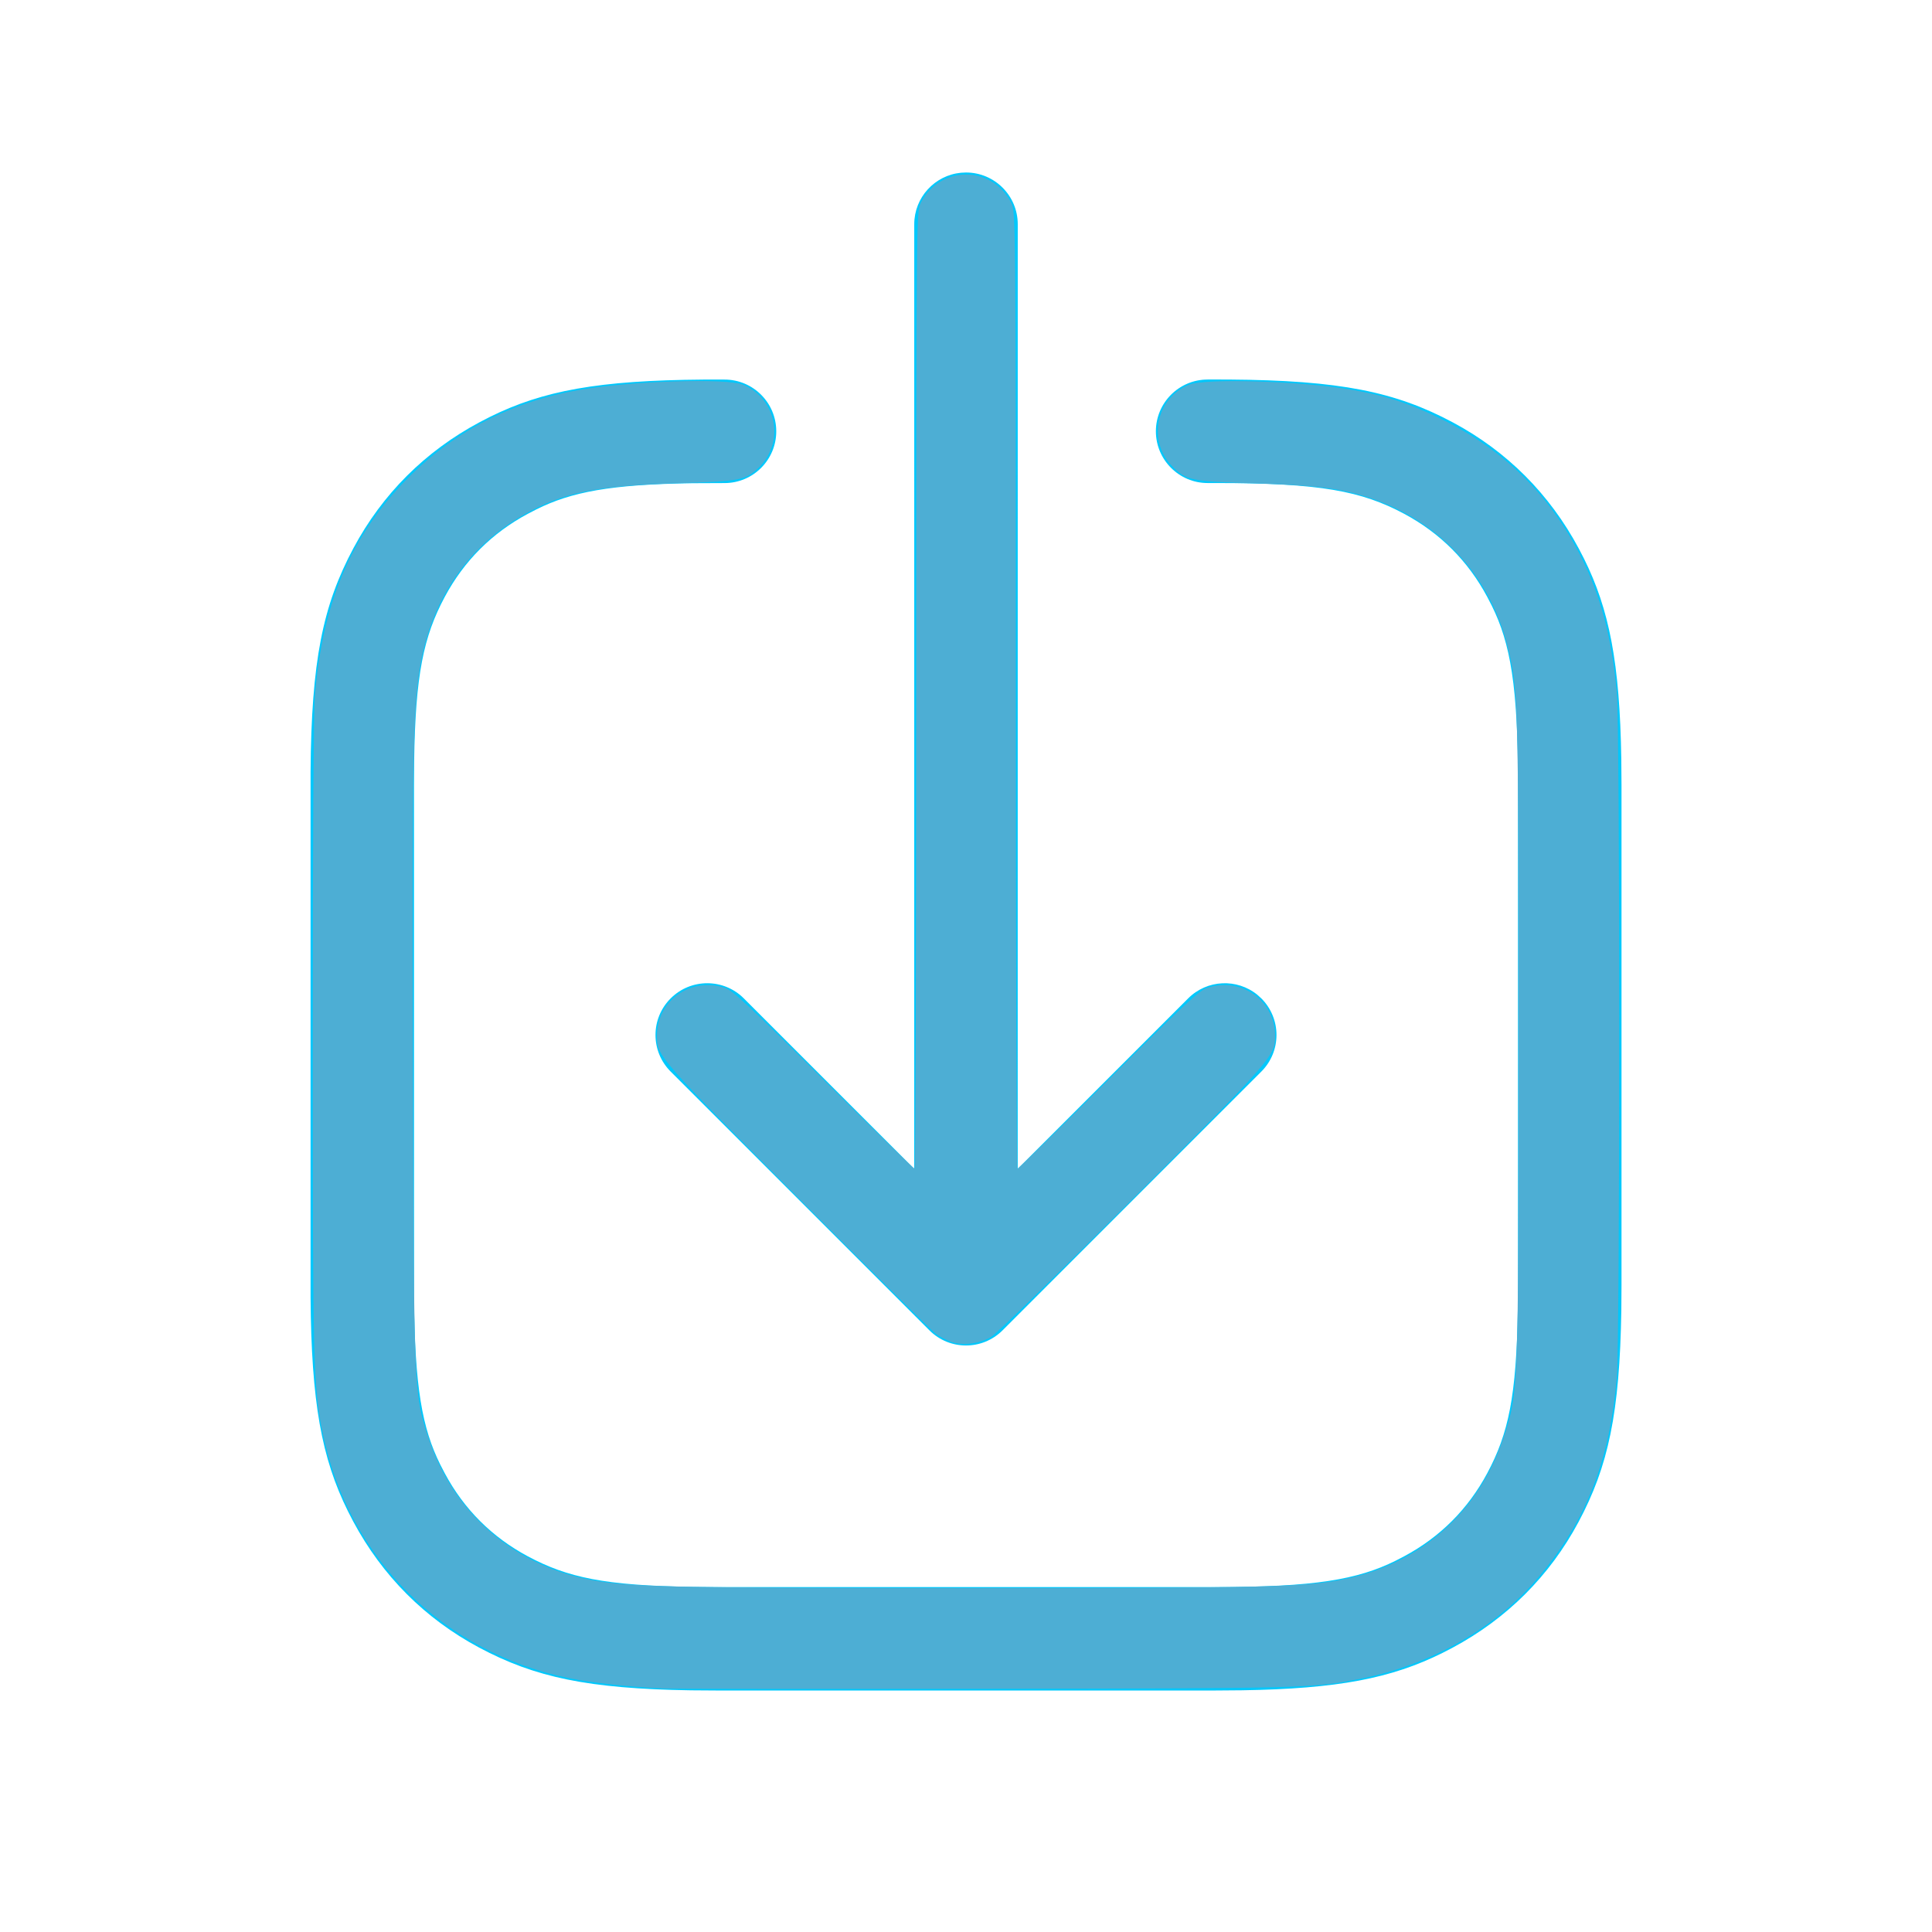
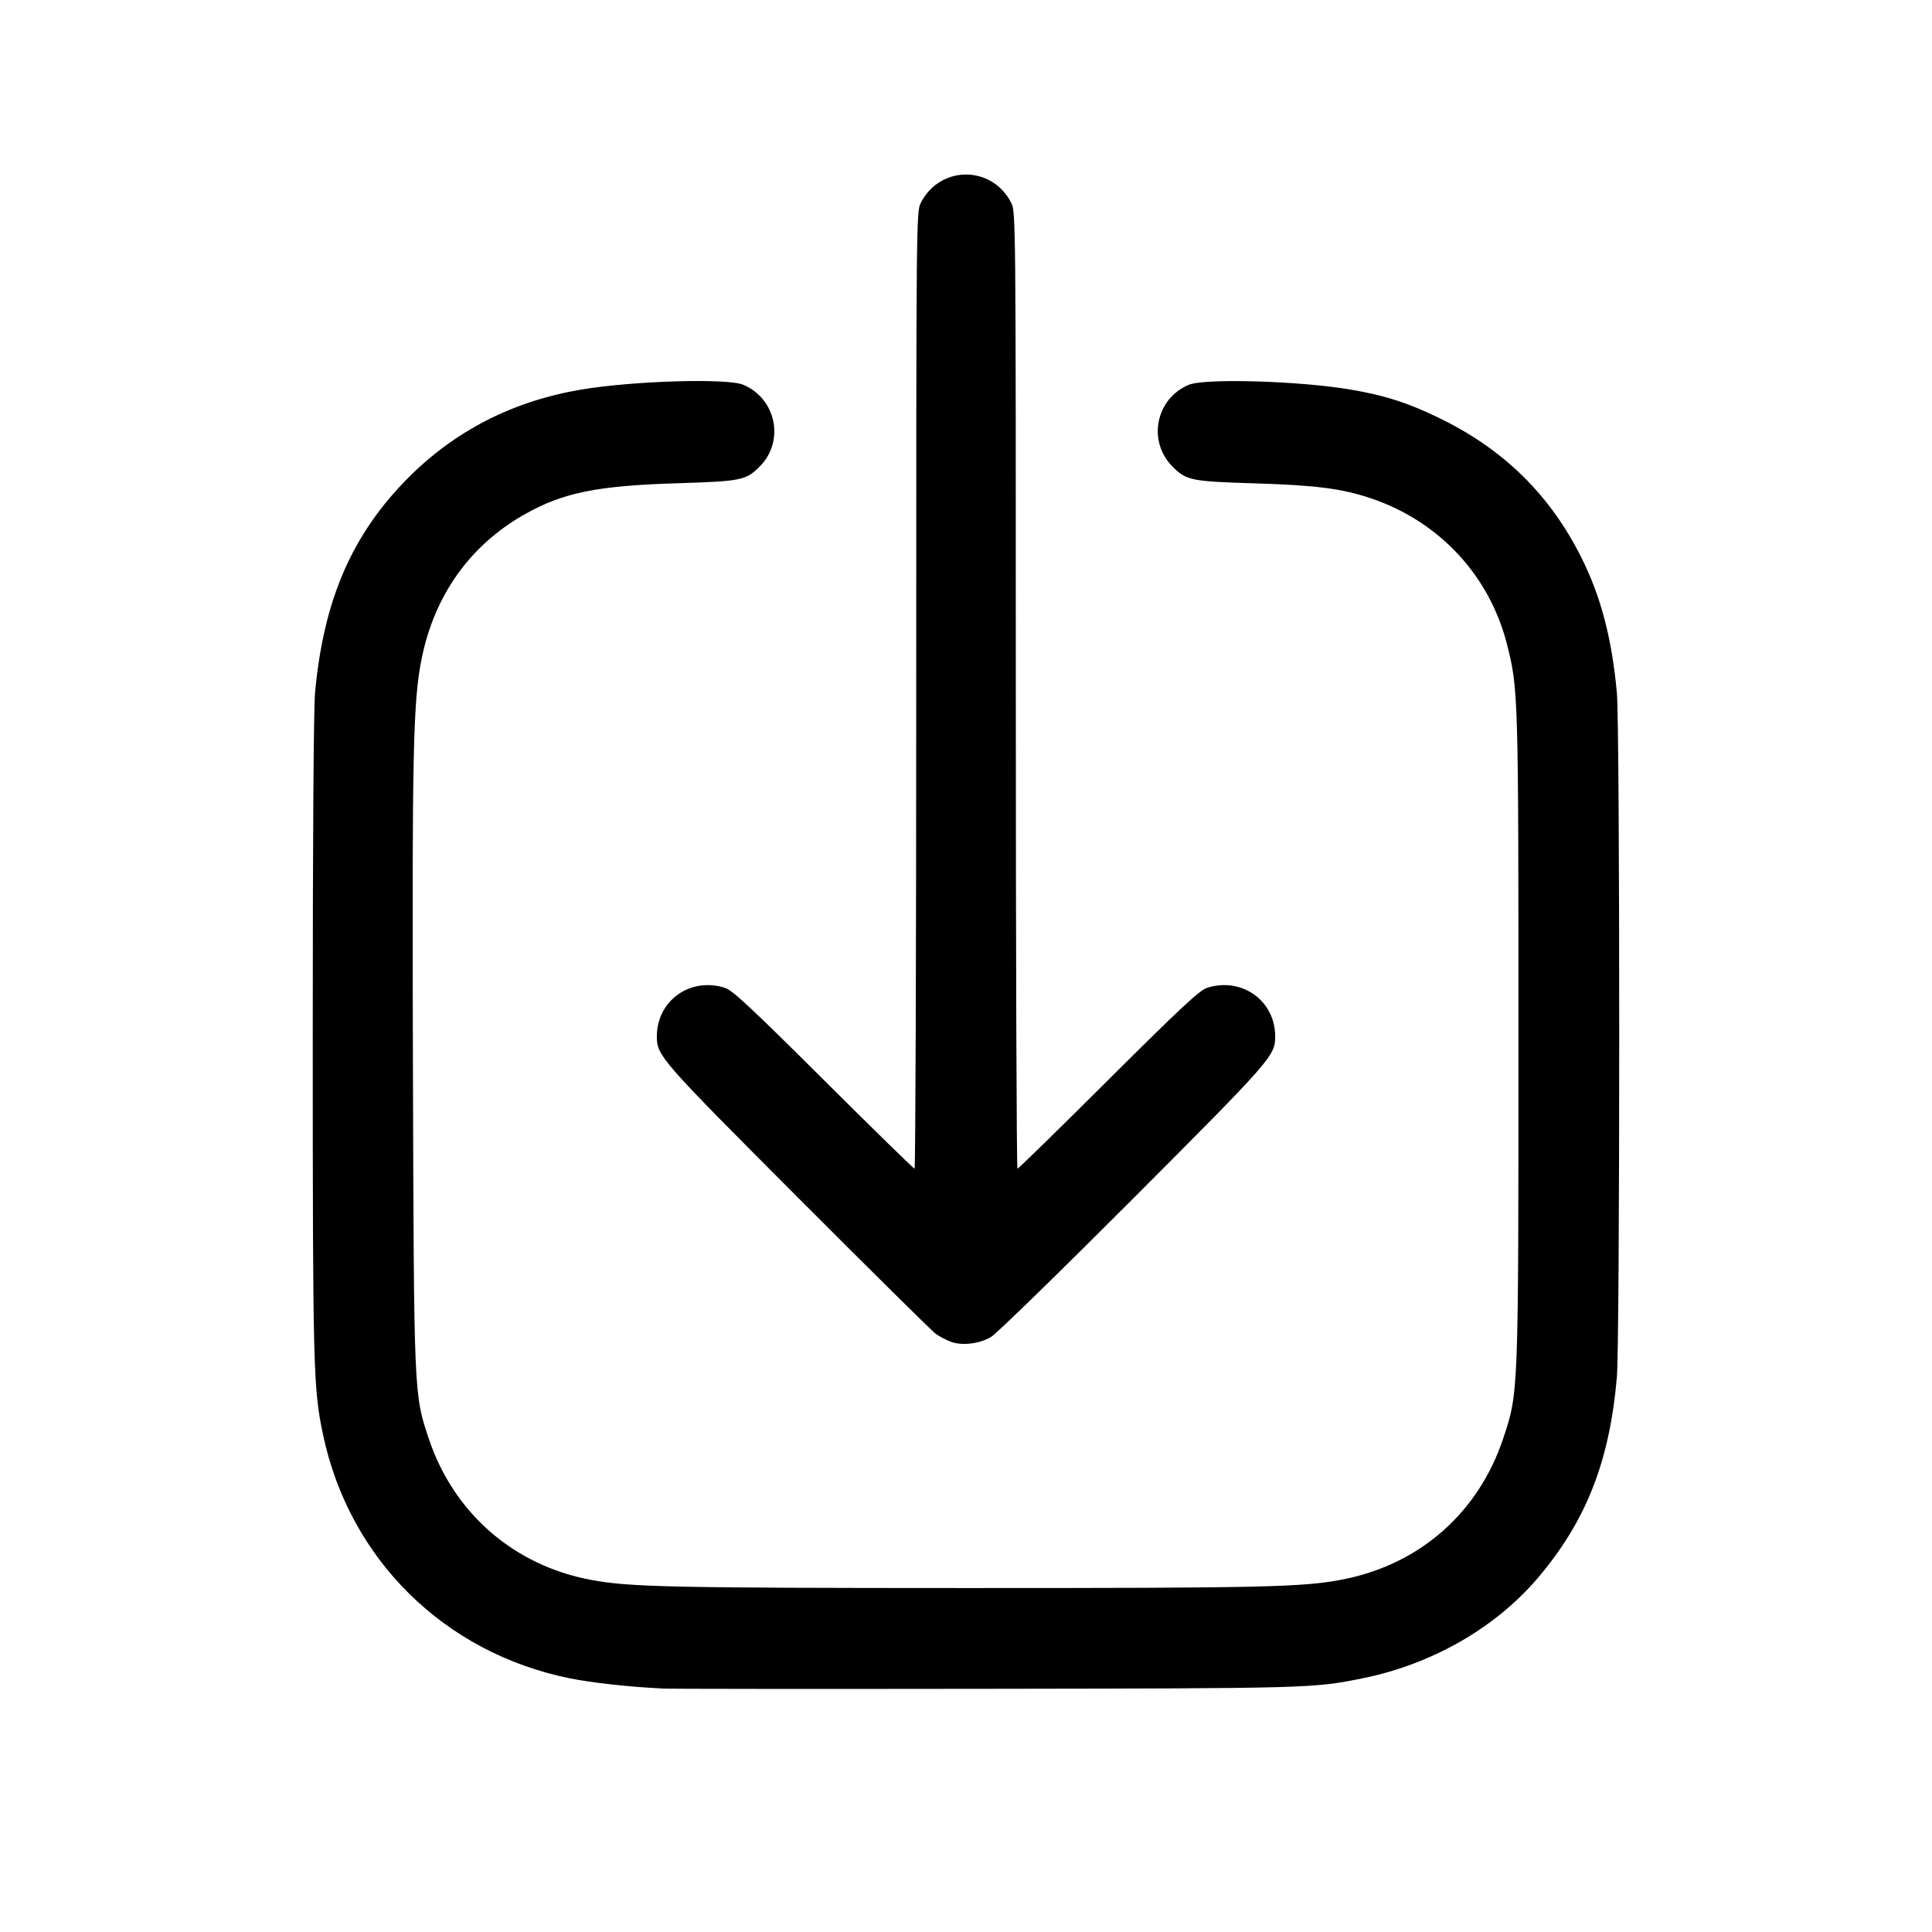
<svg xmlns="http://www.w3.org/2000/svg" width="56px" height="56px" version="1.1" viewBox="0 0 56 56">
-   <g fill="none" fill-rule="evenodd">
-     <rect width="56" height="56" />
-     <path id="↳-Icon-Color" d="m35.004 11 0.619 0.001c3.222 0.023 4.827 0.354 6.491 1.244 1.565 0.837 2.802 2.074 3.65 3.659l0.15 0.291c0.731 1.472 1.036 3.016 1.08 5.804l0.006 0.756v14.5l-0.005 0.718c-0.047 2.989-0.377 4.526-1.24 6.141-0.837 1.565-2.074 2.802-3.659 3.65l-0.291 0.15c-1.472 0.731-3.016 1.036-5.804 1.08l-0.756 0.006h-14.5l-0.718-0.005c-2.989-0.047-4.526-0.377-6.141-1.24-1.565-0.837-2.802-2.074-3.65-3.659l-0.15-0.291c-0.766-1.543-1.061-3.158-1.084-6.199v-15.229c0.023-3.222 0.354-4.827 1.244-6.491 0.837-1.565 2.074-2.802 3.659-3.65l0.291-0.15c1.543-0.766 3.158-1.061 6.199-1.084l0.605-5.4e-5c0.828-7.4e-5 1.5 0.671 1.5 1.5s-0.671 1.5-1.5 1.5l-0.927 0.004c-2.383 0.035-3.512 0.255-4.522 0.757l-0.251 0.13c-1.042 0.557-1.851 1.367-2.409 2.409-0.609 1.14-0.853 2.247-0.887 4.789l-0.004 0.666 0.001 14.839c0.02 2.613 0.236 3.799 0.76 4.855l0.13 0.251c0.557 1.042 1.367 1.851 2.409 2.409 1.15 0.615 2.228 0.846 4.761 0.886l0.695 0.005h14.489c2.852 0 4.106-0.217 5.204-0.762l0.251-0.13c1.042-0.557 1.851-1.367 2.409-2.409 0.615-1.15 0.846-2.228 0.886-4.761l0.005-0.695v-14.489c0-2.852-0.217-4.106-0.762-5.204l-0.13-0.251c-0.557-1.042-1.367-1.851-2.409-2.409-1.235-0.66-2.431-0.891-5.455-0.891h-0.24c-0.828 0-1.5-0.672-1.5-1.5s0.672-1.5 1.5-1.5zm-7.004-6c0.828 0 1.5 0.672 1.5 1.5l-6.77e-4 27.378 4.94-4.939c0.549-0.549 1.418-0.584 2.007-0.103l0.114 0.103c0.586 0.586 0.586 1.536 0 2.121l-7.5 7.5c-0.586 0.586-1.536 0.586-2.121 0l-7.5-7.5c-0.586-0.586-0.586-1.536 0-2.121 0.586-0.586 1.536-0.586 2.121 0l4.939 4.939 6.77e-4 -27.378c0-0.78 0.595-1.42 1.355-1.493z" fill="#00c8fc" fill-rule="nonzero" />
-   </g>
-   <path d="m19.17 48.94c-0.915-0.042-2.023-0.165-2.659-0.294-3.638-0.739-6.383-3.45-7.146-7.054-0.285-1.347-0.299-1.88-0.3-11.543-4.076e-4 -5.679 0.025-9.517 0.067-9.971 0.247-2.699 1.077-4.604 2.718-6.246 1.358-1.359 3.041-2.213 5.003-2.541 1.512-0.253 4.221-0.333 4.686-0.14 0.963 0.402 1.213 1.641 0.479 2.375-0.395 0.395-0.535 0.424-2.378 0.481-2.35 0.073-3.324 0.272-4.445 0.908-1.57 0.891-2.601 2.337-2.972 4.171-0.25 1.238-0.282 2.686-0.254 11.803 0.029 9.569 0.027 9.515 0.459 10.81 0.72 2.156 2.463 3.675 4.695 4.093 1.127 0.211 2.299 0.236 10.842 0.238 8.785 0.001 9.855-0.024 11.015-0.261 2.199-0.449 3.877-1.937 4.59-4.071 0.446-1.334 0.443-1.257 0.443-11.614 0-9.961-0.004-10.116-0.332-11.407-0.508-2.001-1.971-3.571-3.948-4.234-0.844-0.283-1.589-0.379-3.375-0.433-1.839-0.056-1.979-0.085-2.38-0.494-0.724-0.74-0.475-1.964 0.481-2.363 0.462-0.193 3.213-0.112 4.684 0.138 1.018 0.173 1.718 0.401 2.654 0.865 1.818 0.902 3.129 2.197 4.029 3.983 0.573 1.136 0.894 2.353 1.04 3.941 0.091 0.988 0.09 18.798-3.36e-4 19.842-0.212 2.439-0.89 4.164-2.284 5.808-1.233 1.454-3.081 2.513-5.094 2.918-1.427 0.287-1.508 0.29-10.851 0.303-4.949 0.007-9.209 0.004-9.468-0.008z" fill="#4daed4" stroke-width=".067" />
-   <path d="m27.556 38.89c-0.134-0.05-0.33-0.154-0.436-0.231-0.107-0.077-1.907-1.858-4.001-3.956-3.971-3.979-4.078-4.101-4.08-4.654-0.005-1.044 0.97-1.74 1.979-1.414 0.216 0.07 0.775 0.592 2.856 2.664 1.423 1.417 2.609 2.577 2.635 2.577 0.027 0 0.048-6.241 0.048-13.868 0-13.655 2e-3 -13.872 0.132-14.127 0.559-1.096 2.064-1.096 2.623 0 0.13 0.255 0.132 0.472 0.132 14.127 0 7.628 0.022 13.868 0.048 13.868s1.213-1.16 2.635-2.577c2.08-2.072 2.64-2.594 2.856-2.664 1.009-0.327 1.984 0.37 1.979 1.414-0.003 0.554-0.108 0.674-4.114 4.688-2.112 2.117-3.966 3.923-4.12 4.014-0.341 0.203-0.843 0.262-1.173 0.139z" fill="#4daed4" stroke-width=".067" />
+   <path d="m19.17 48.94c-0.915-0.042-2.023-0.165-2.659-0.294-3.638-0.739-6.383-3.45-7.146-7.054-0.285-1.347-0.299-1.88-0.3-11.543-4.076e-4 -5.679 0.025-9.517 0.067-9.971 0.247-2.699 1.077-4.604 2.718-6.246 1.358-1.359 3.041-2.213 5.003-2.541 1.512-0.253 4.221-0.333 4.686-0.14 0.963 0.402 1.213 1.641 0.479 2.375-0.395 0.395-0.535 0.424-2.378 0.481-2.35 0.073-3.324 0.272-4.445 0.908-1.57 0.891-2.601 2.337-2.972 4.171-0.25 1.238-0.282 2.686-0.254 11.803 0.029 9.569 0.027 9.515 0.459 10.81 0.72 2.156 2.463 3.675 4.695 4.093 1.127 0.211 2.299 0.236 10.842 0.238 8.785 0.001 9.855-0.024 11.015-0.261 2.199-0.449 3.877-1.937 4.59-4.071 0.446-1.334 0.443-1.257 0.443-11.614 0-9.961-0.004-10.116-0.332-11.407-0.508-2.001-1.971-3.571-3.948-4.234-0.844-0.283-1.589-0.379-3.375-0.433-1.839-0.056-1.979-0.085-2.38-0.494-0.724-0.74-0.475-1.964 0.481-2.363 0.462-0.193 3.213-0.112 4.684 0.138 1.018 0.173 1.718 0.401 2.654 0.865 1.818 0.902 3.129 2.197 4.029 3.983 0.573 1.136 0.894 2.353 1.04 3.941 0.091 0.988 0.09 18.798-3.36e-4 19.842-0.212 2.439-0.89 4.164-2.284 5.808-1.233 1.454-3.081 2.513-5.094 2.918-1.427 0.287-1.508 0.29-10.851 0.303-4.949 0.007-9.209 0.004-9.468-0.008z" />
+   <path d="m27.556 38.89c-0.134-0.05-0.33-0.154-0.436-0.231-0.107-0.077-1.907-1.858-4.001-3.956-3.971-3.979-4.078-4.101-4.08-4.654-0.005-1.044 0.97-1.74 1.979-1.414 0.216 0.07 0.775 0.592 2.856 2.664 1.423 1.417 2.609 2.577 2.635 2.577 0.027 0 0.048-6.241 0.048-13.868 0-13.655 2e-3 -13.872 0.132-14.127 0.559-1.096 2.064-1.096 2.623 0 0.13 0.255 0.132 0.472 0.132 14.127 0 7.628 0.022 13.868 0.048 13.868s1.213-1.16 2.635-2.577c2.08-2.072 2.64-2.594 2.856-2.664 1.009-0.327 1.984 0.37 1.979 1.414-0.003 0.554-0.108 0.674-4.114 4.688-2.112 2.117-3.966 3.923-4.12 4.014-0.341 0.203-0.843 0.262-1.173 0.139z" />
</svg>
